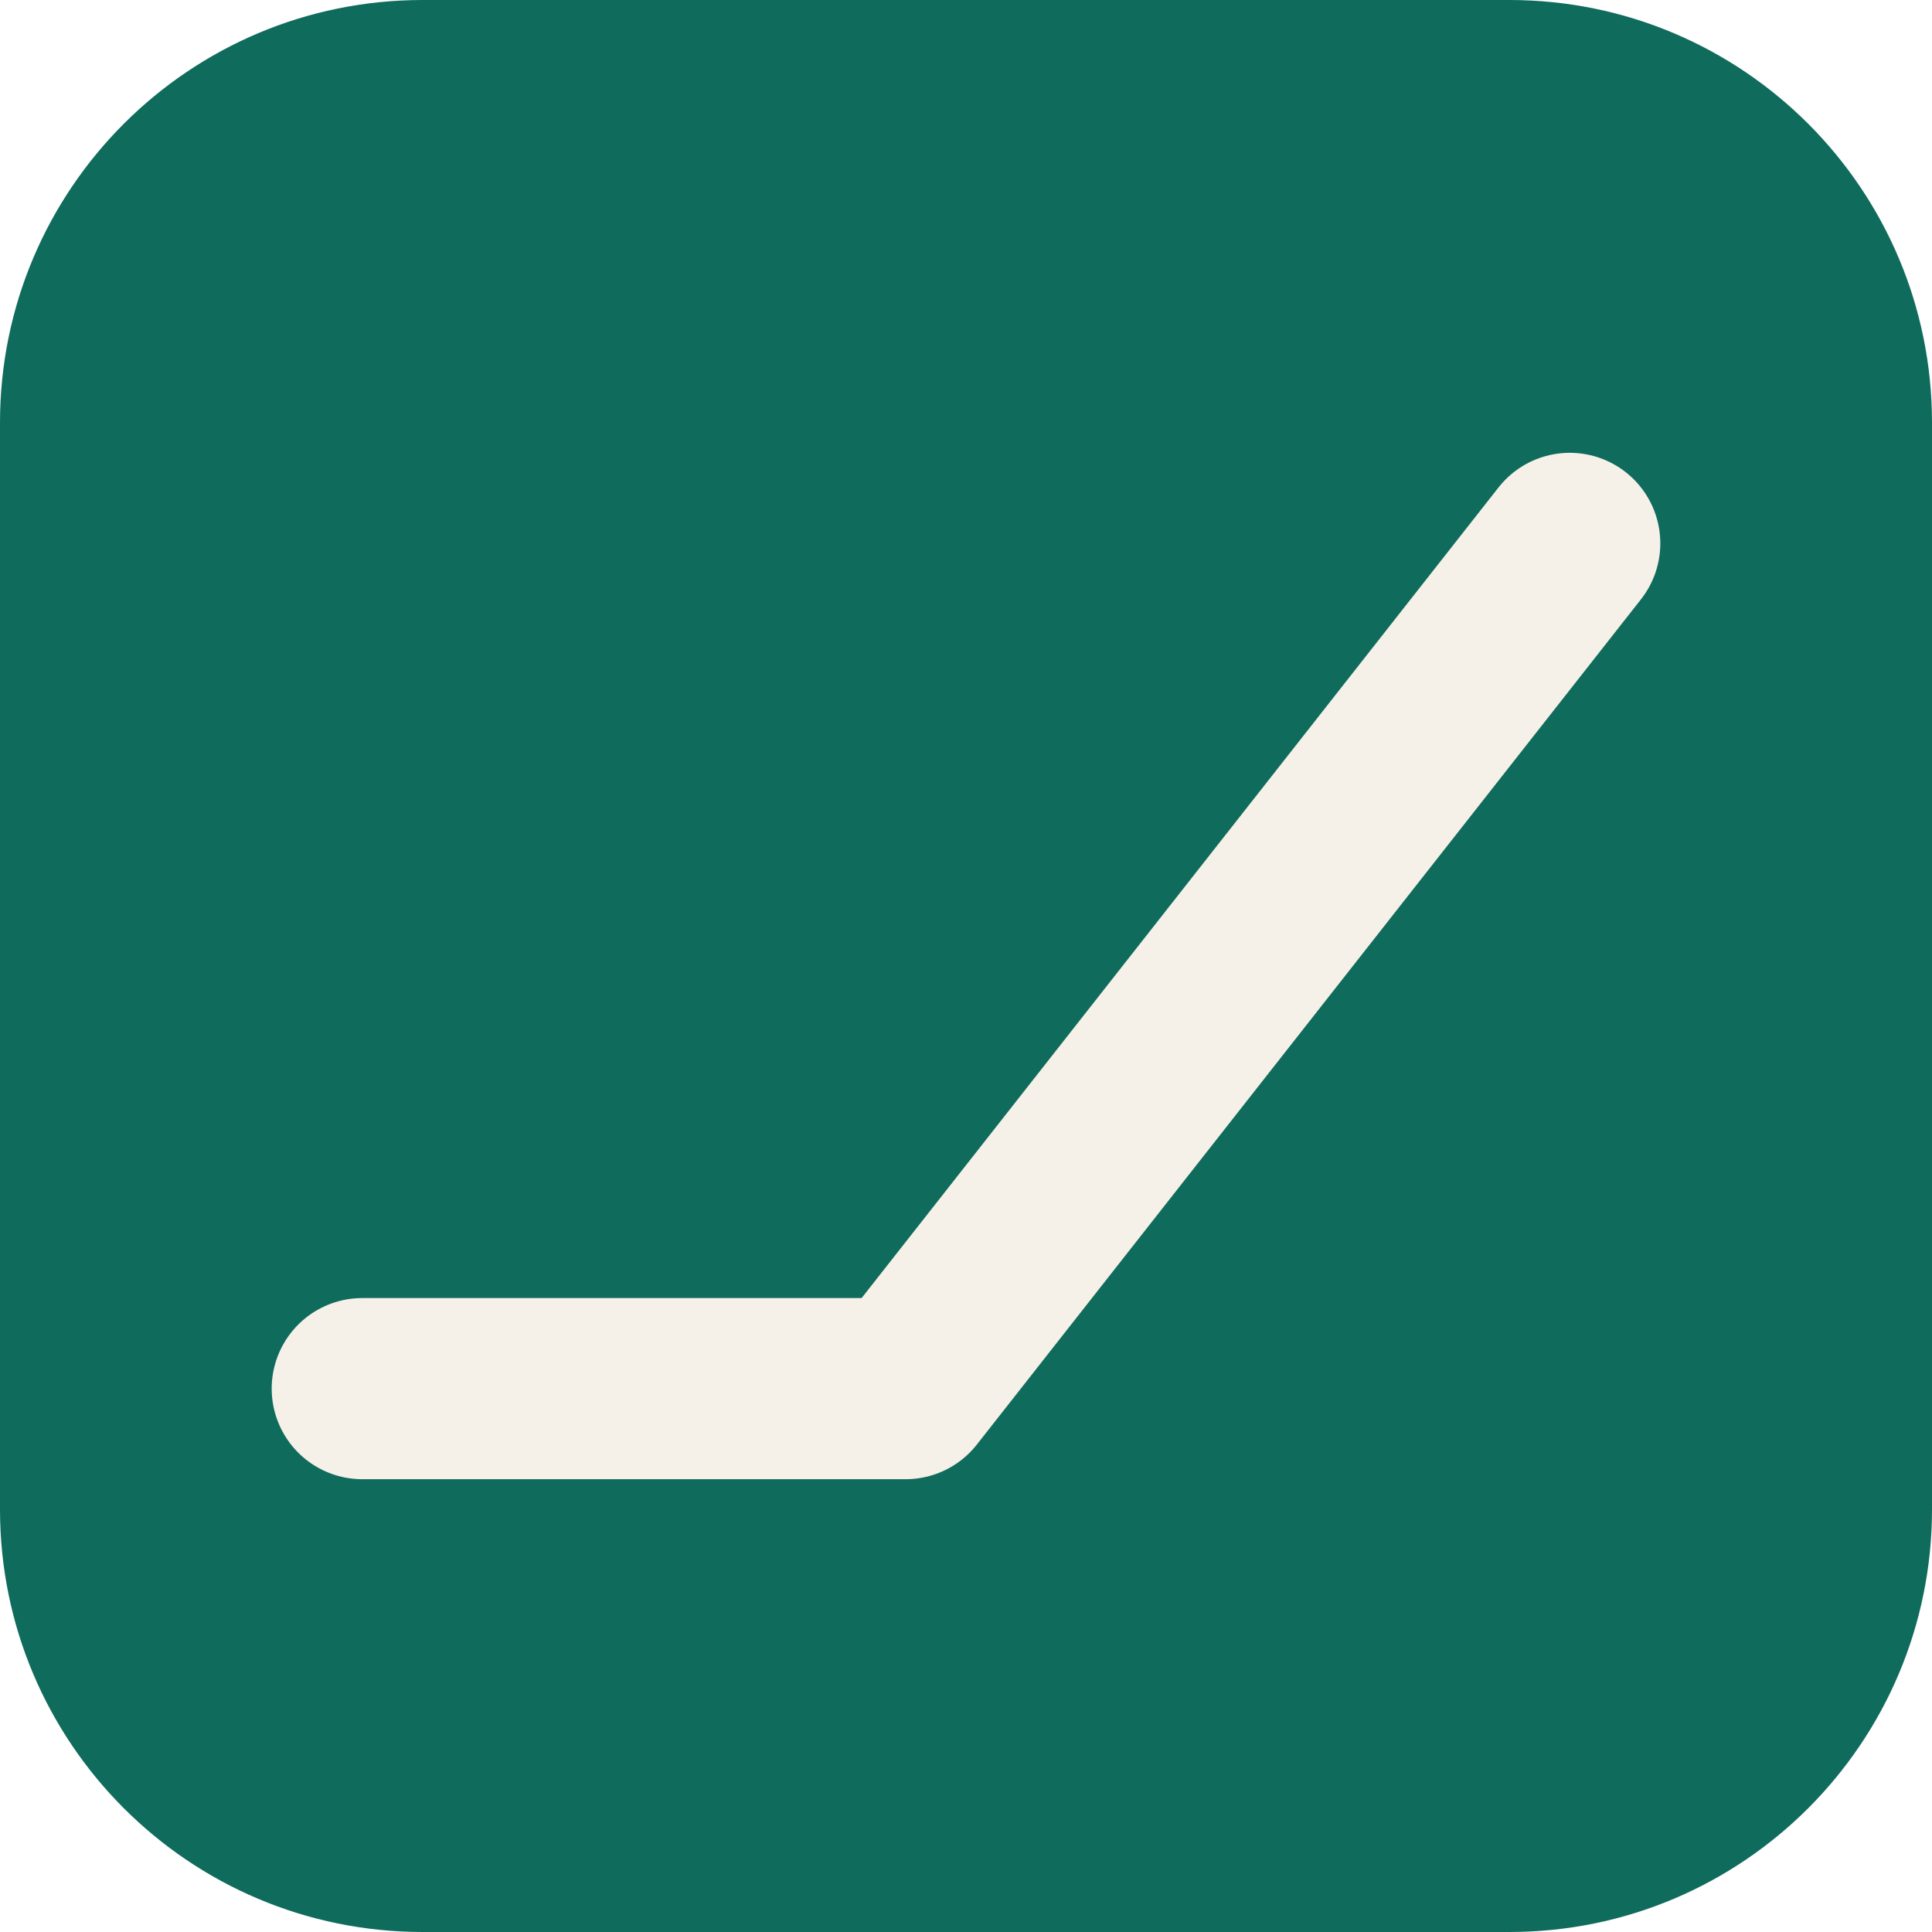
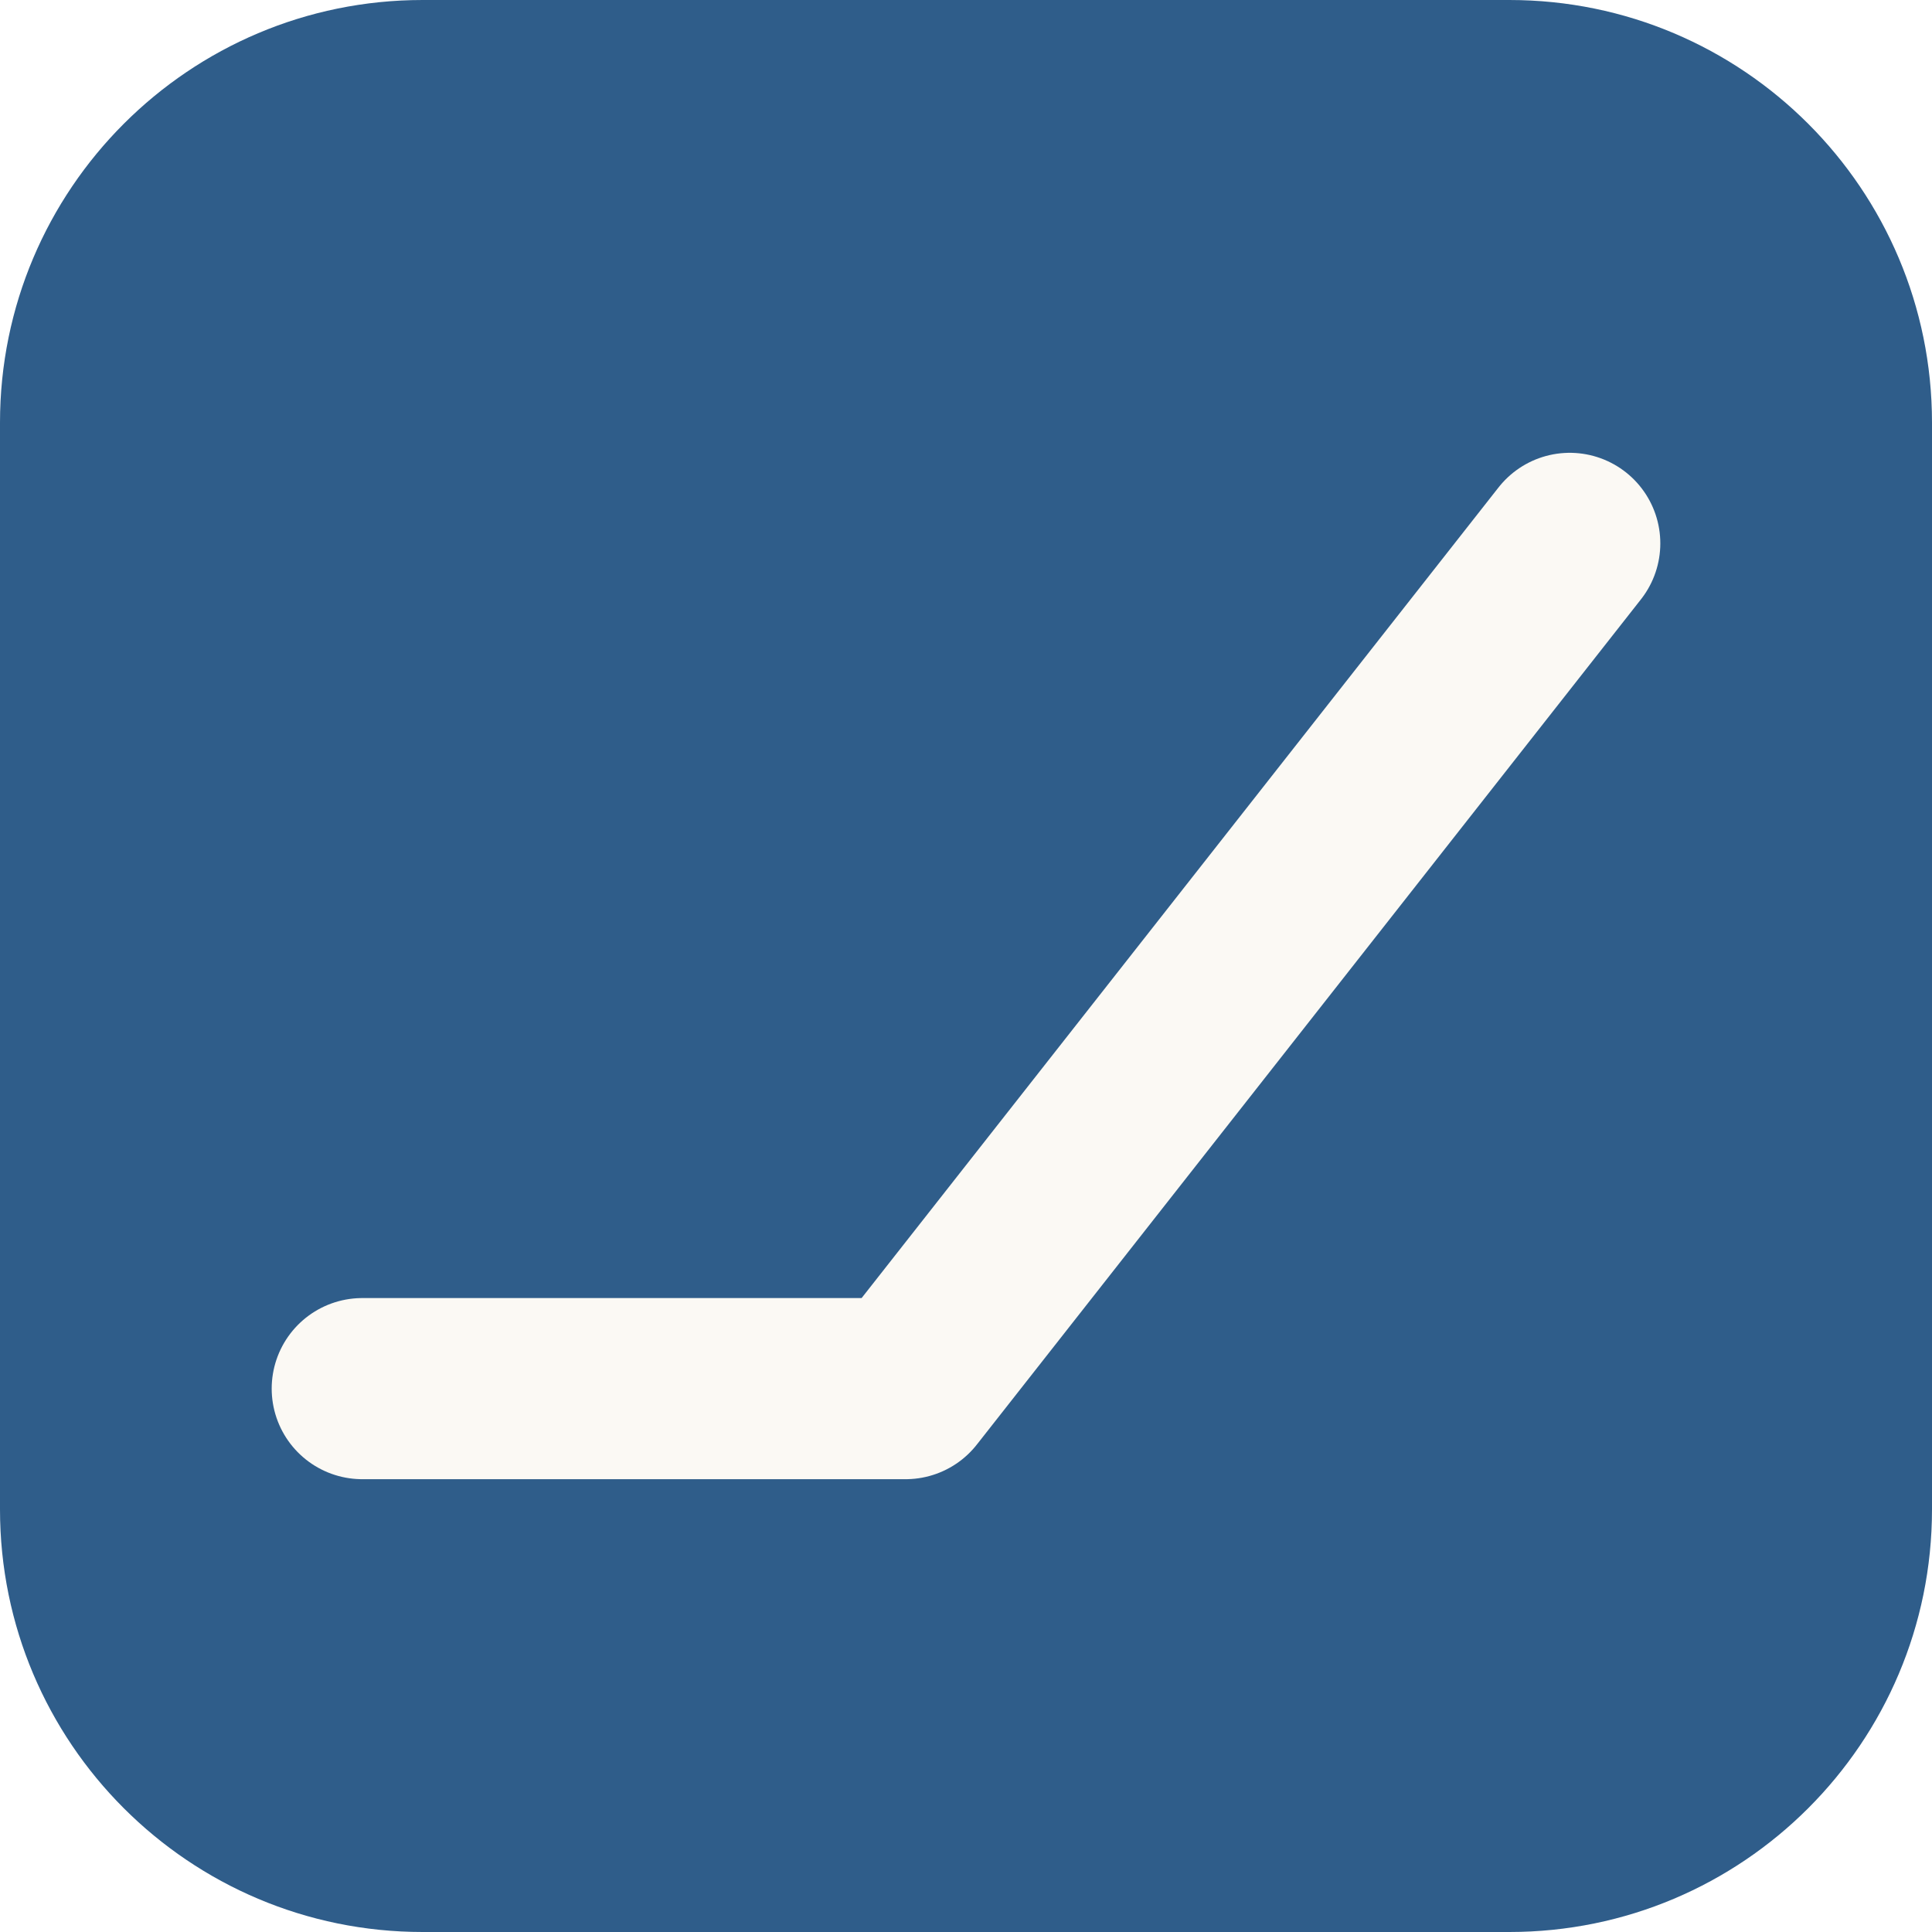
<svg xmlns="http://www.w3.org/2000/svg" viewBox="0 0 64 64">
-   <rect width="64" height="64" rx="14" fill="#0f6b5c" />
-   <path d="M12 46 H30 L52 18" stroke="#f5f1e8" stroke-width="6" fill="none" stroke-linecap="round" stroke-linejoin="round" />
+   <rect width="64" height="64" rx="14" fill="#2f5d8a" />
+   <path d="M12 46 H30 L52 18" stroke="#fbf9f4" stroke-width="6" fill="none" stroke-linecap="round" stroke-linejoin="round" />
</svg>
